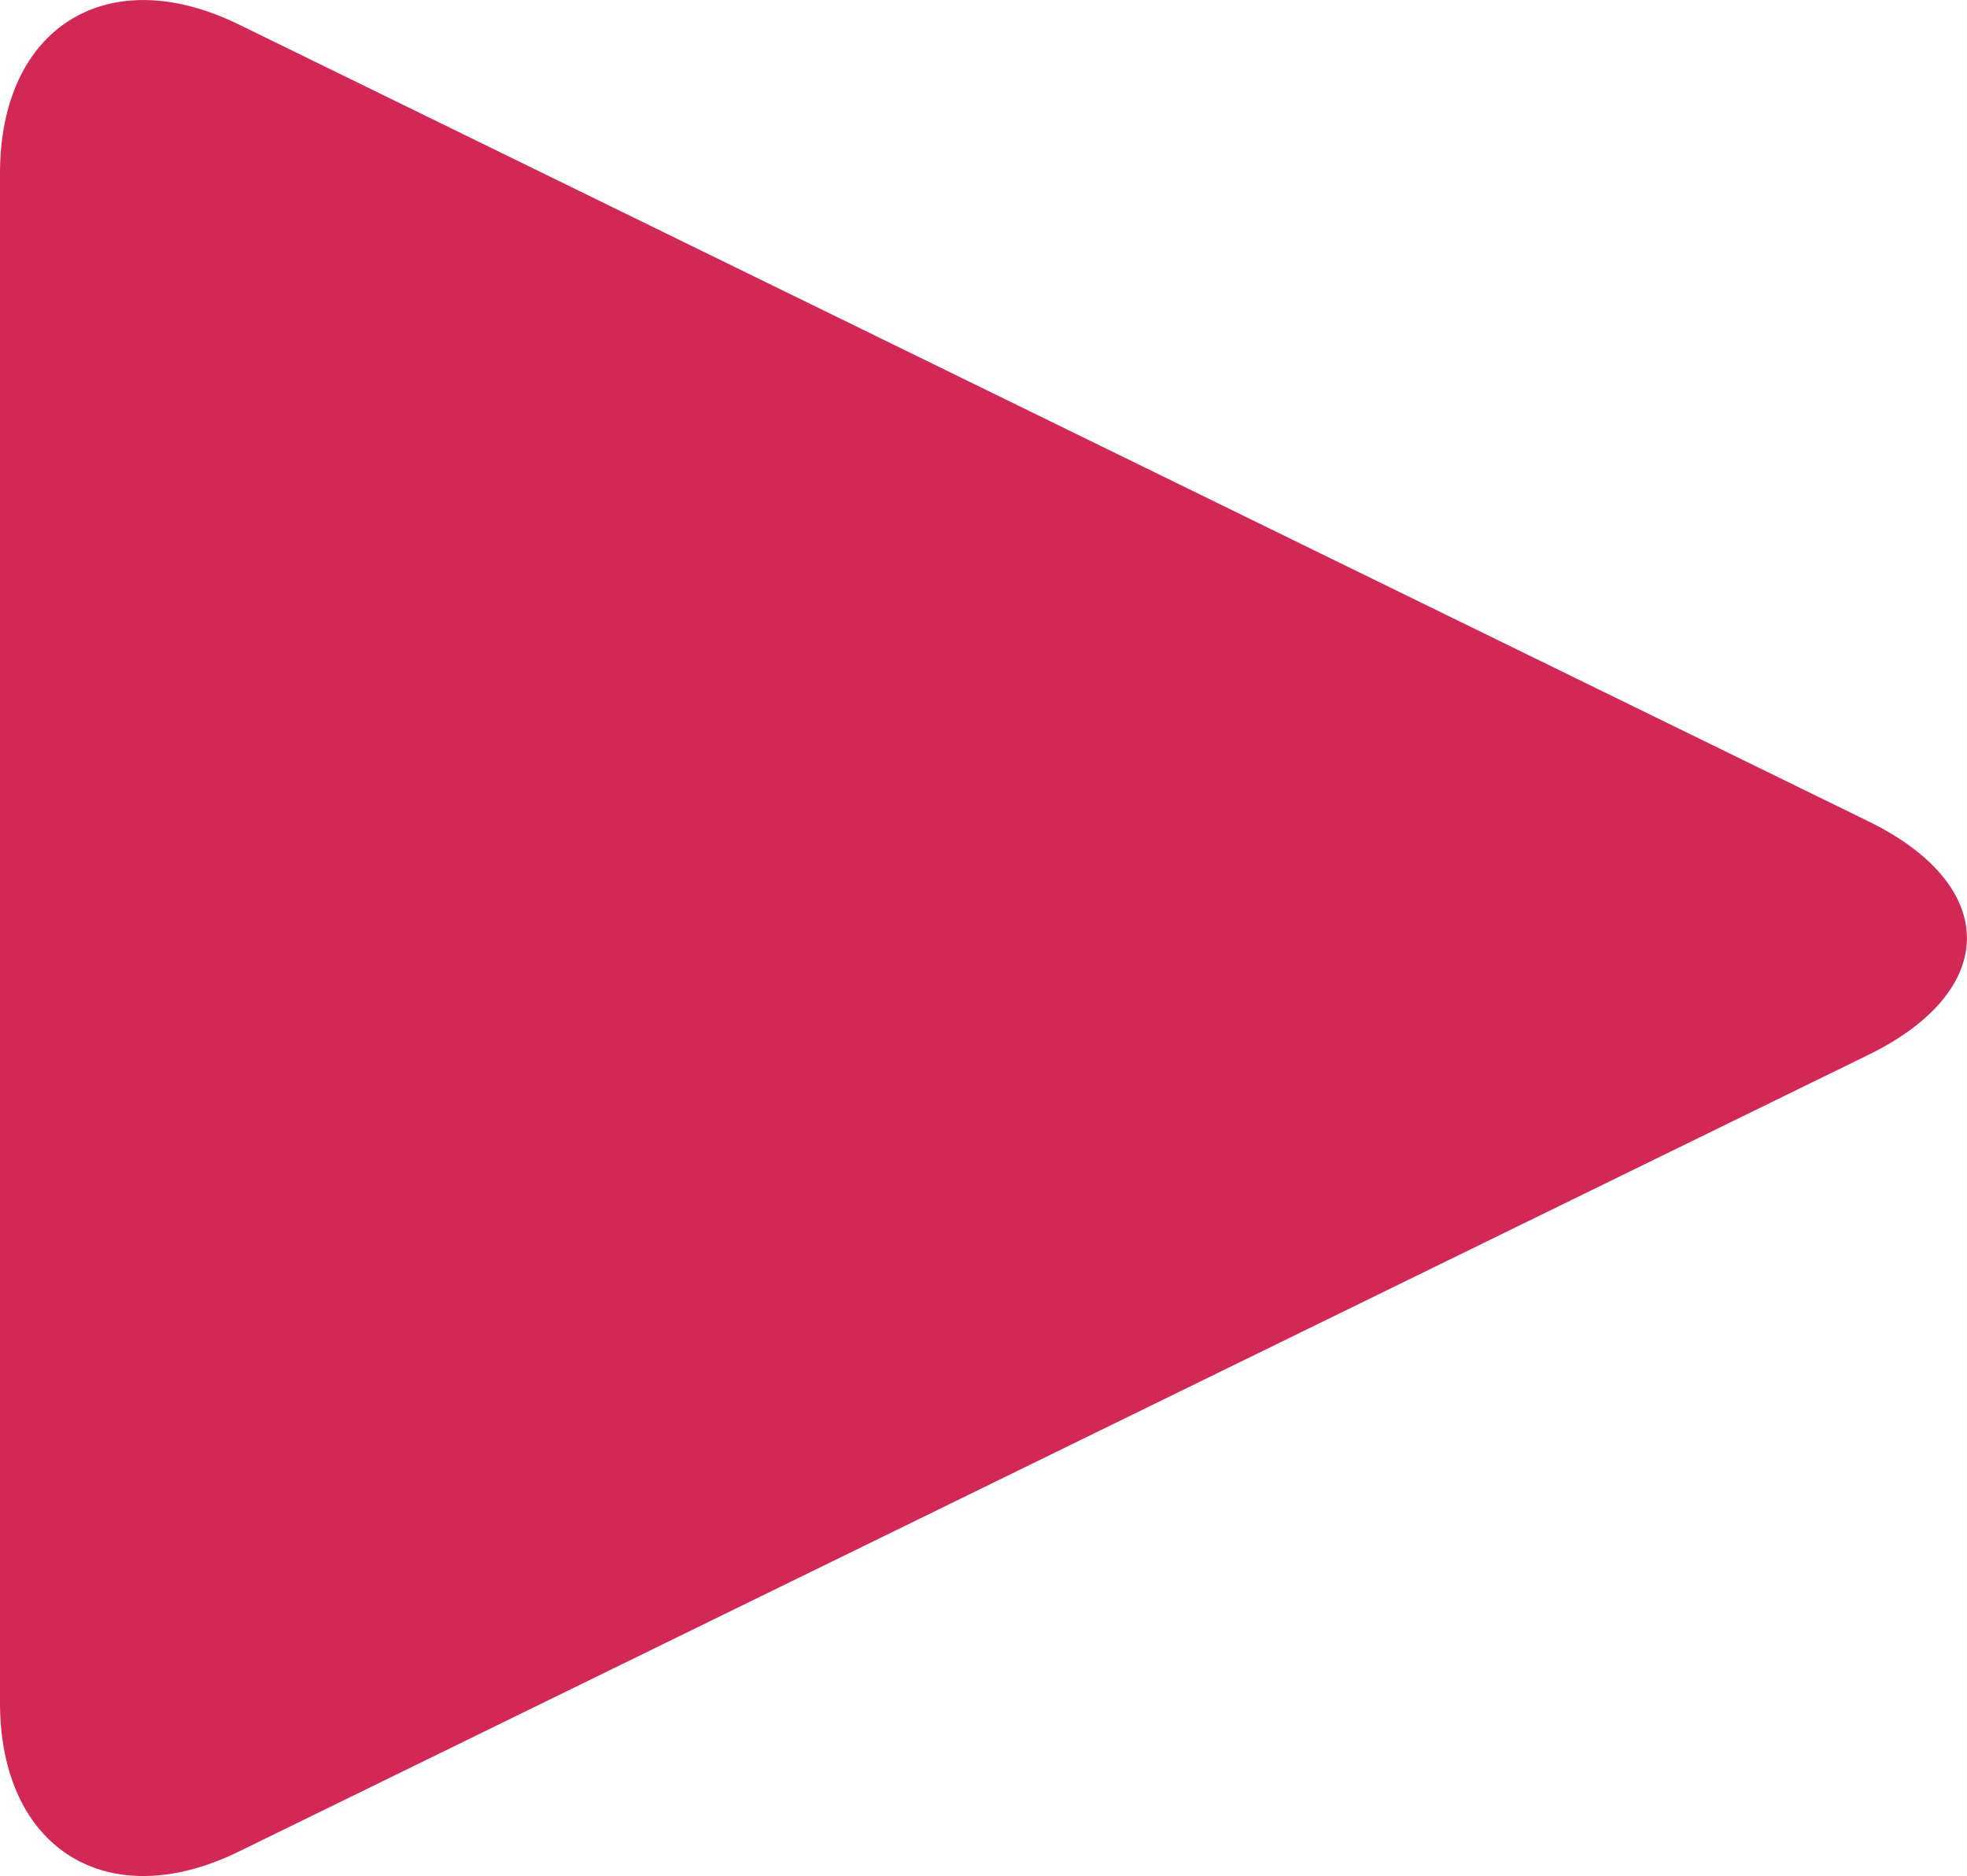
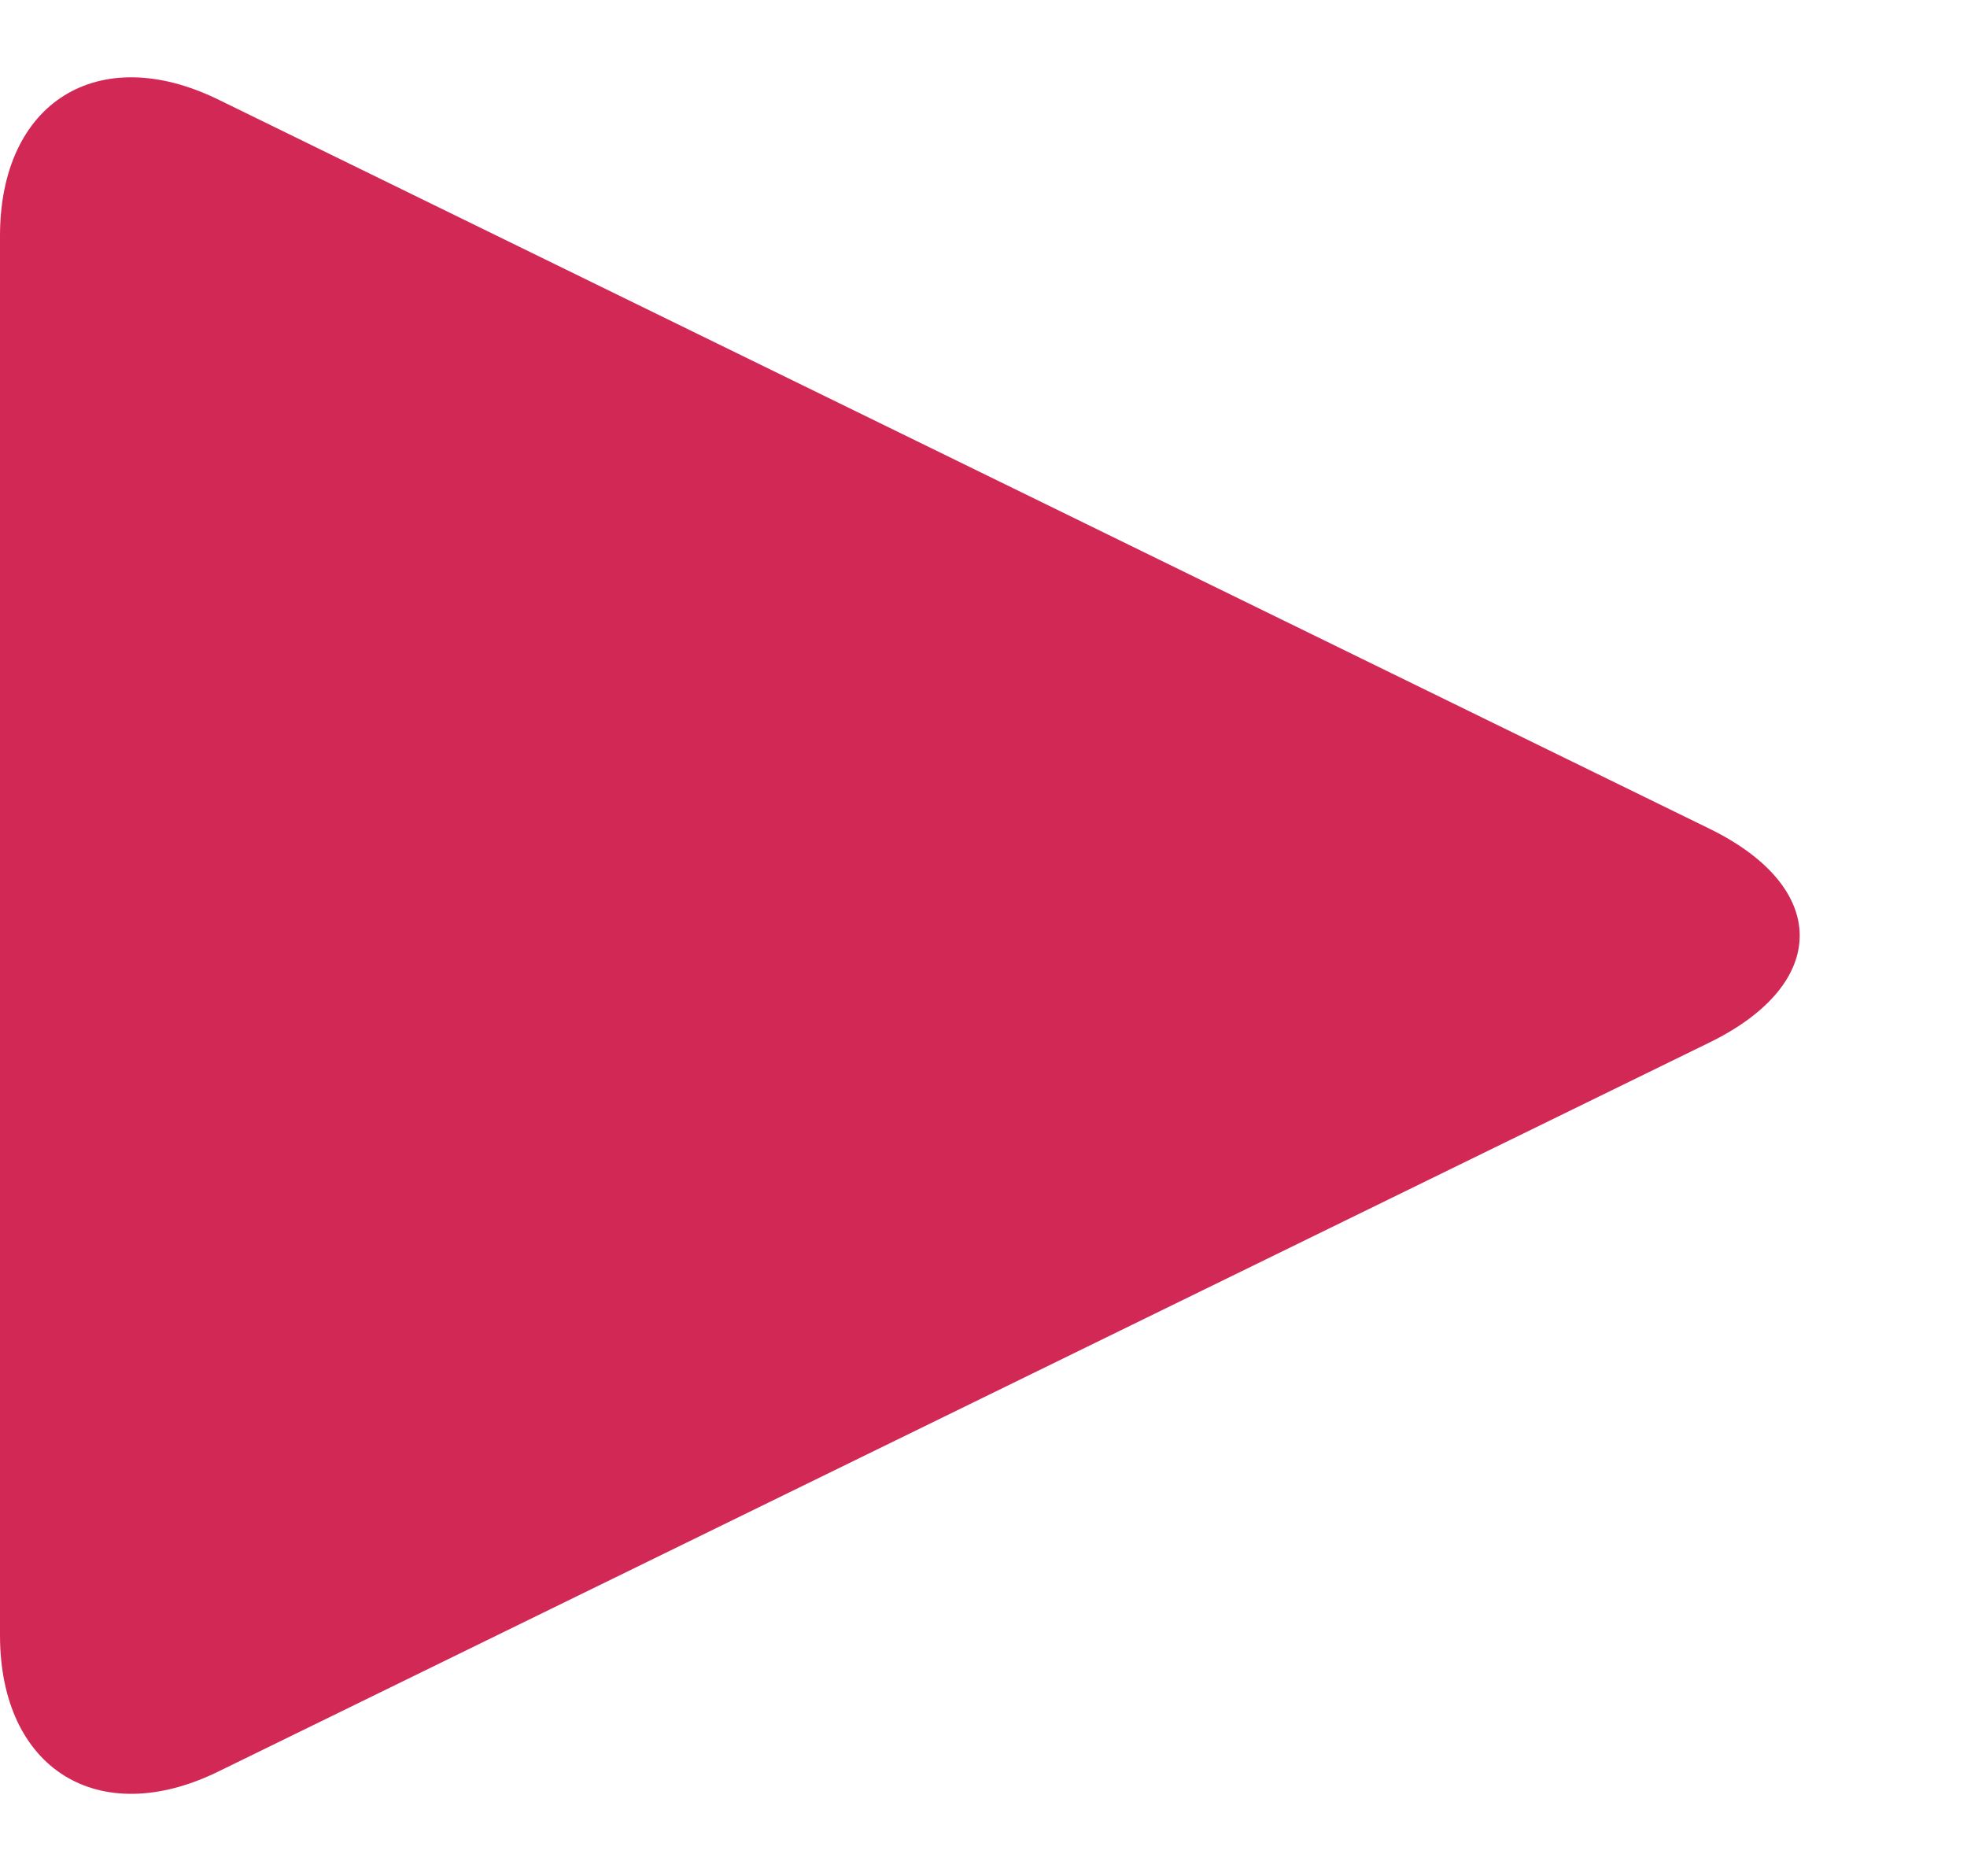
- <svg xmlns="http://www.w3.org/2000/svg" version="1.0" id="Layer_1" x="0px" y="0px" width="14.64px" height="13.96px" viewBox="0 0 14.64 13.96" enable-background="new 0 0 14.64 13.96" xml:space="preserve">
+ <svg xmlns="http://www.w3.org/2000/svg" version="1.0" id="Layer_1" x="0px" y="0px" width="14.64px" height="13.96px" viewBox="0 0 16 14" enable-background="new 0 0 14.64 13.96" xml:space="preserve">
  <path fill="#d22856" d="M1.775,13.78C0.799,14.257,0,13.758,0,12.671V1.29c0-1.088,0.799-1.585,1.775-1.109l12.133,5.932 c0.975,0.478,0.975,1.258,0,1.736L1.775,13.78z" />
</svg>
